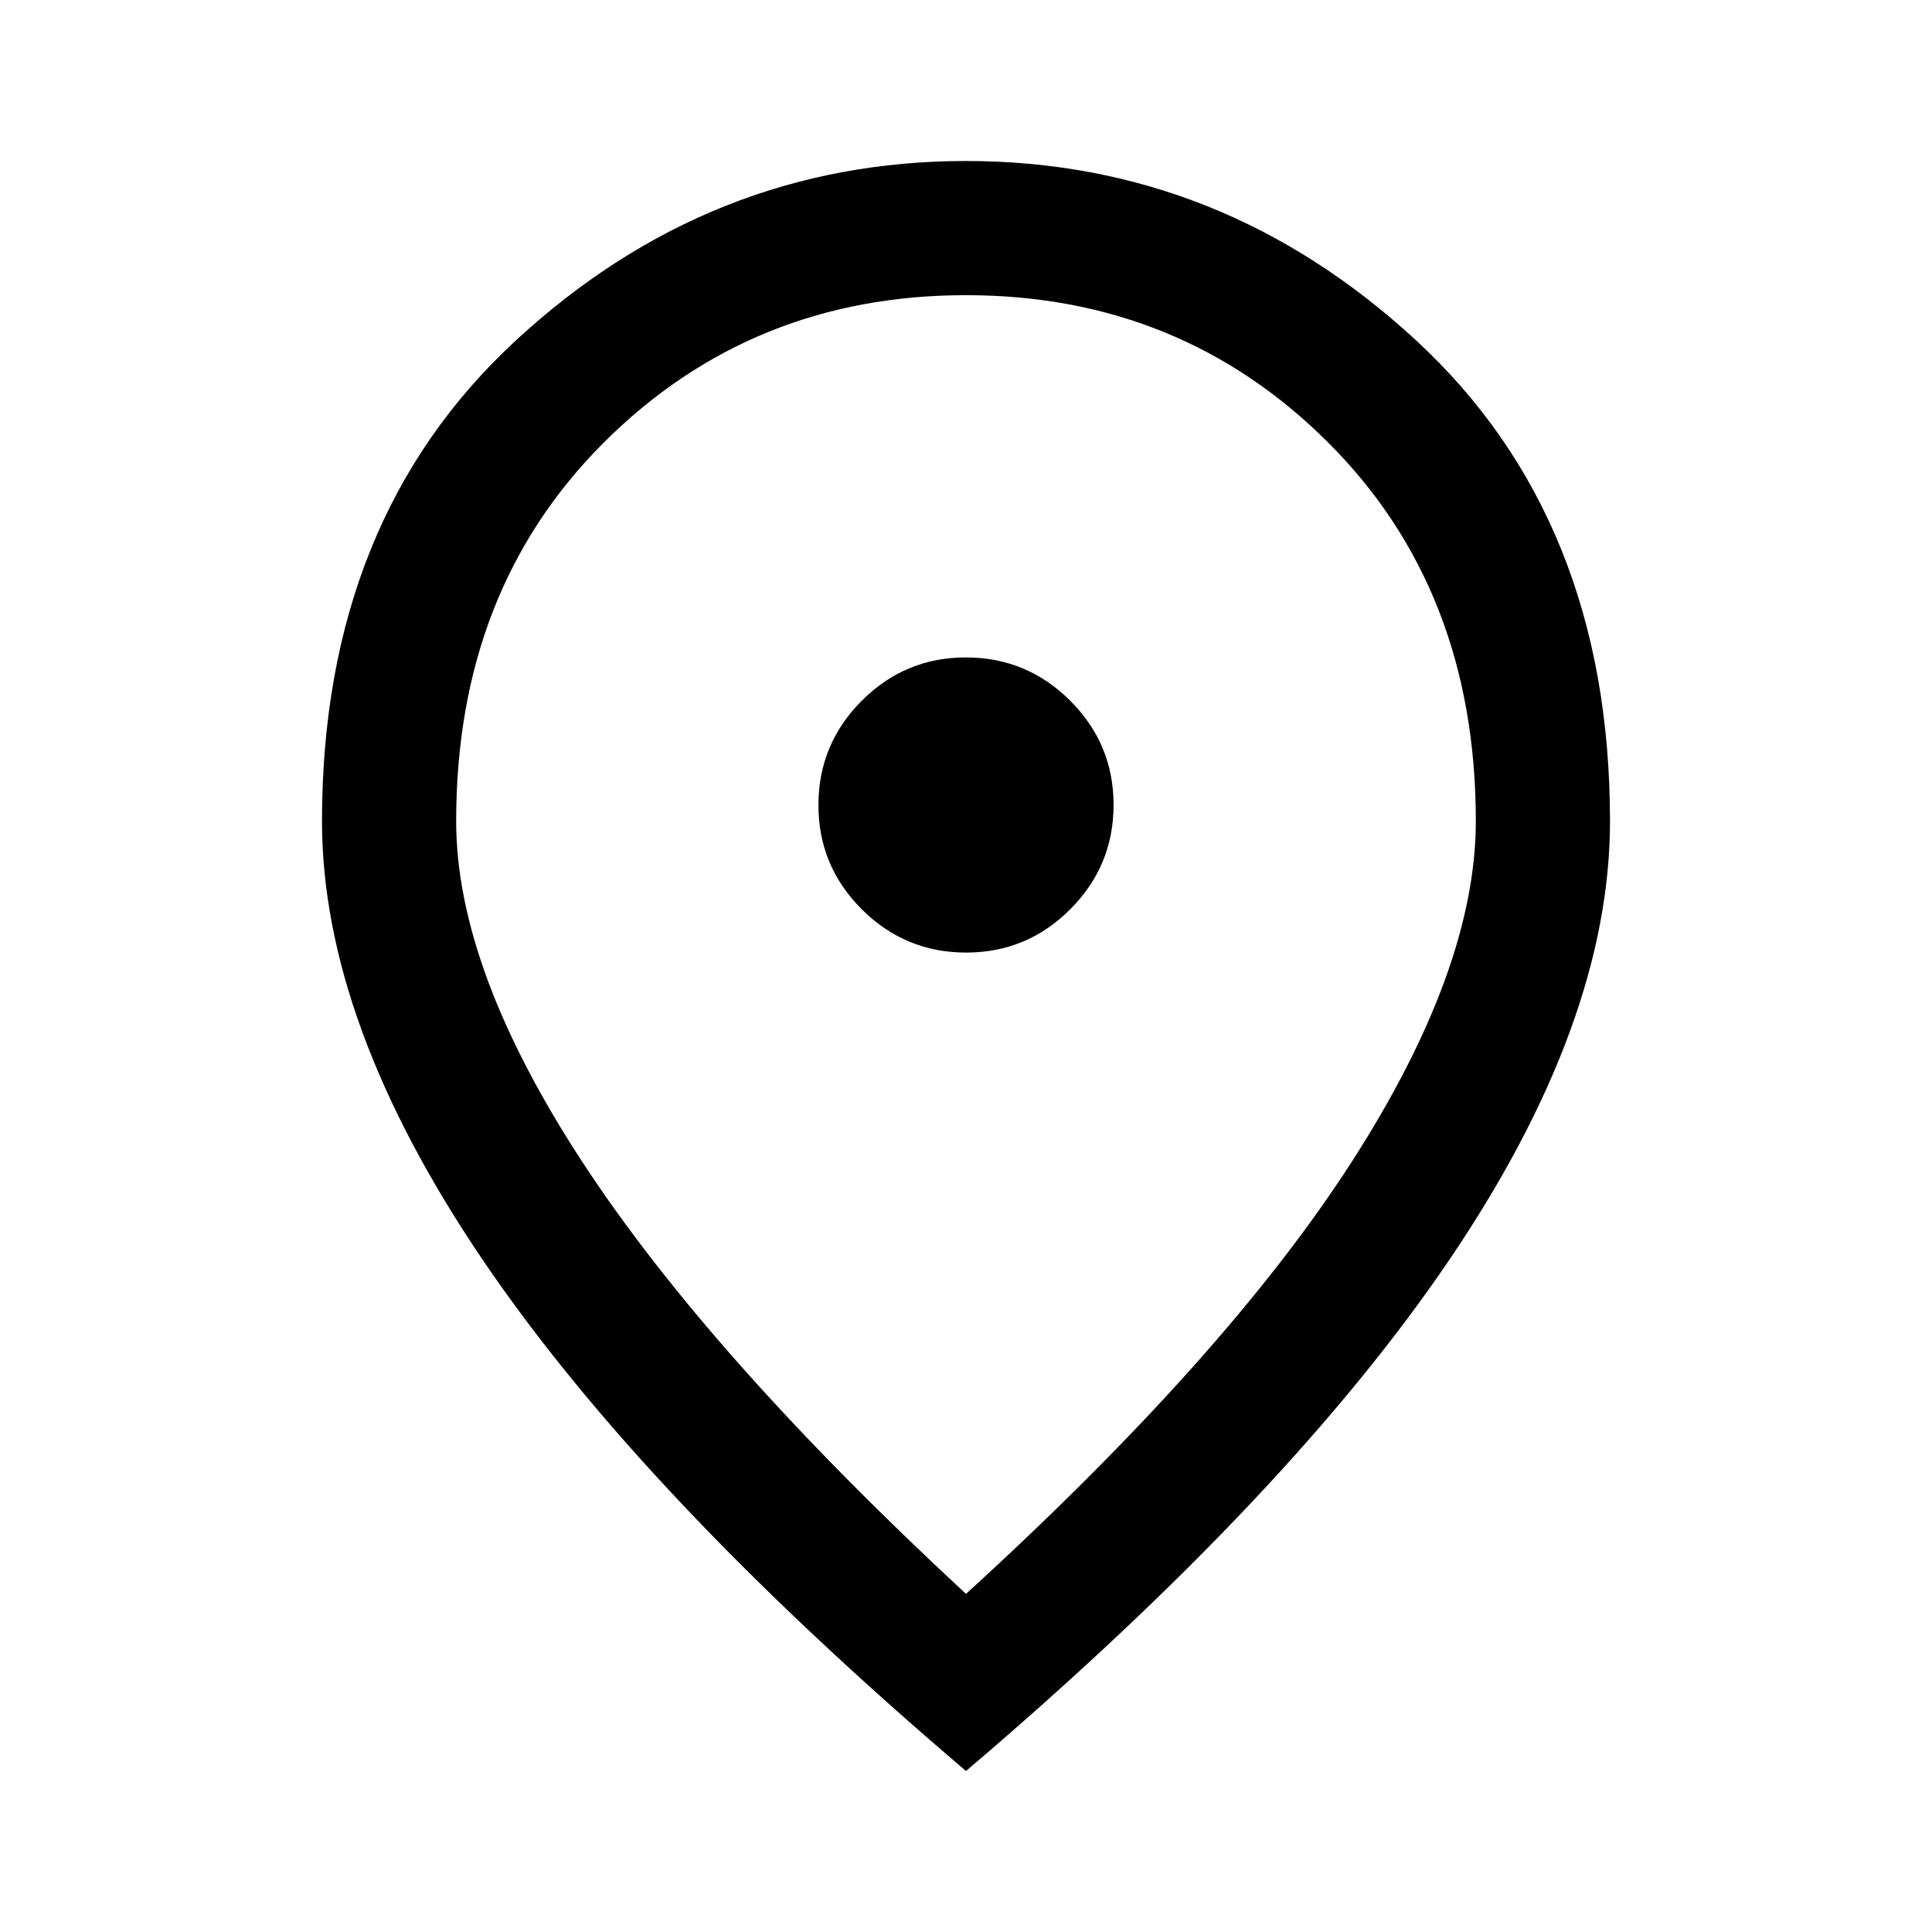
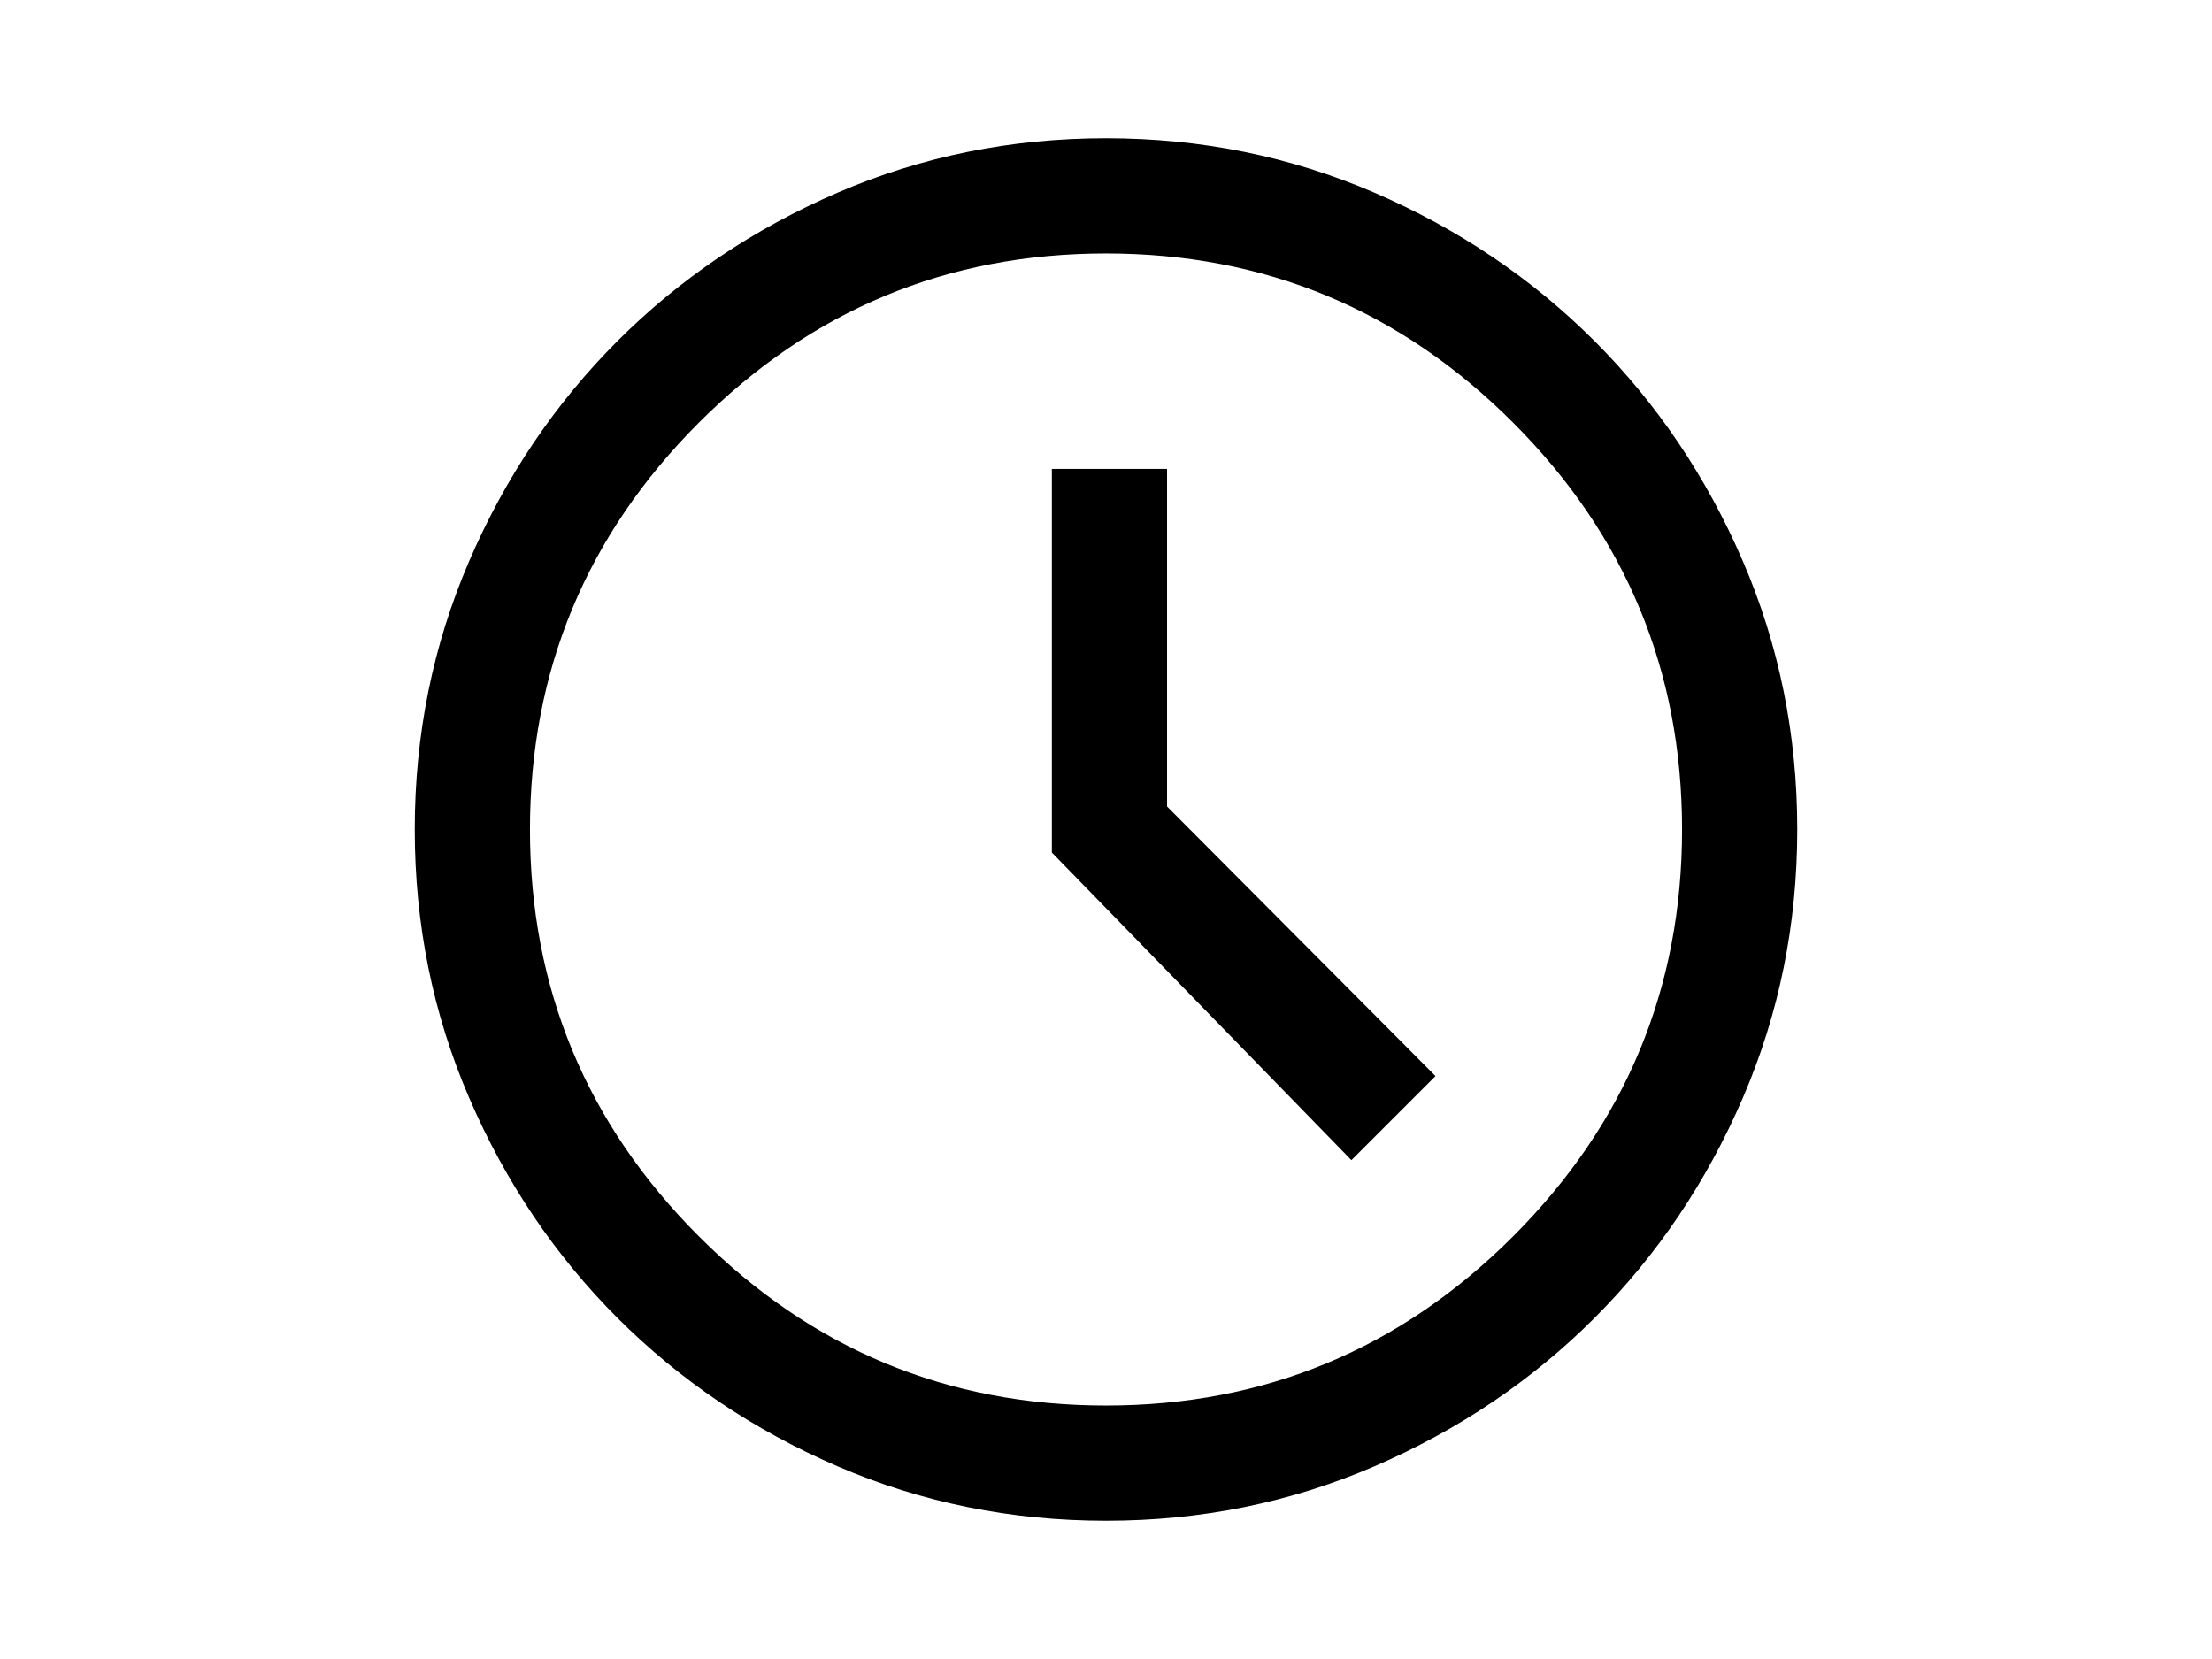
- <svg xmlns="http://www.w3.org/2000/svg" height="40px" viewBox="0 -960 960 960" width="40px" fill="#000000">
-   <path d="M480.06-486.67q30.27 0 51.77-21.56 21.5-21.55 21.5-51.83 0-30.27-21.56-51.77-21.55-21.5-51.83-21.5-30.27 0-51.77 21.56-21.5 21.55-21.5 51.83 0 30.27 21.56 51.77 21.55 21.5 51.83 21.5ZM480-168q129.33-118 191.33-214.17 62-96.16 62-169.83 0-114.86-73.36-188.1-73.36-73.23-179.97-73.23T300.03-740.1q-73.36 73.24-73.36 188.1 0 73.67 63 169.83Q352.67-286 480-168Zm0 88Q319-217 239.5-334.5T160-552q0-150 96.5-239T480-880q127 0 223.5 89T800-552q0 100-79.5 217.5T480-80Zm0-480Z" />
+ <svg xmlns="http://www.w3.org/2000/svg" height="30px" viewBox="0 -960 960 960" width="40px" fill="#000000">
+   <path d="m622-288.67 48.67-48.66-155.34-156v-195.34h-66.66v222l173.33 178ZM480-80q-82.33 0-155.33-31.5-73-31.5-127.34-85.83Q143-251.67 111.5-324.67T80-480q0-82.33 31.5-155.33 31.5-73 85.83-127.34Q251.67-817 324.67-848.5T480-880q82.33 0 155.33 31.5 73 31.5 127.34 85.83Q817-708.33 848.5-635.33T880-480q0 82.33-31.5 155.33-31.5 73-85.83 127.34Q708.33-143 635.33-111.5T480-80Zm0-400Zm0 333.33q137.67 0 235.5-97.83 97.83-97.83 97.83-235.5 0-137.67-97.83-235.5-97.83-97.83-235.5-97.83-137.67 0-235.5 97.83-97.83 97.83-97.83 235.5 0 137.67 97.83 235.5 97.83 97.83 235.5 97.83Z" />
</svg>
